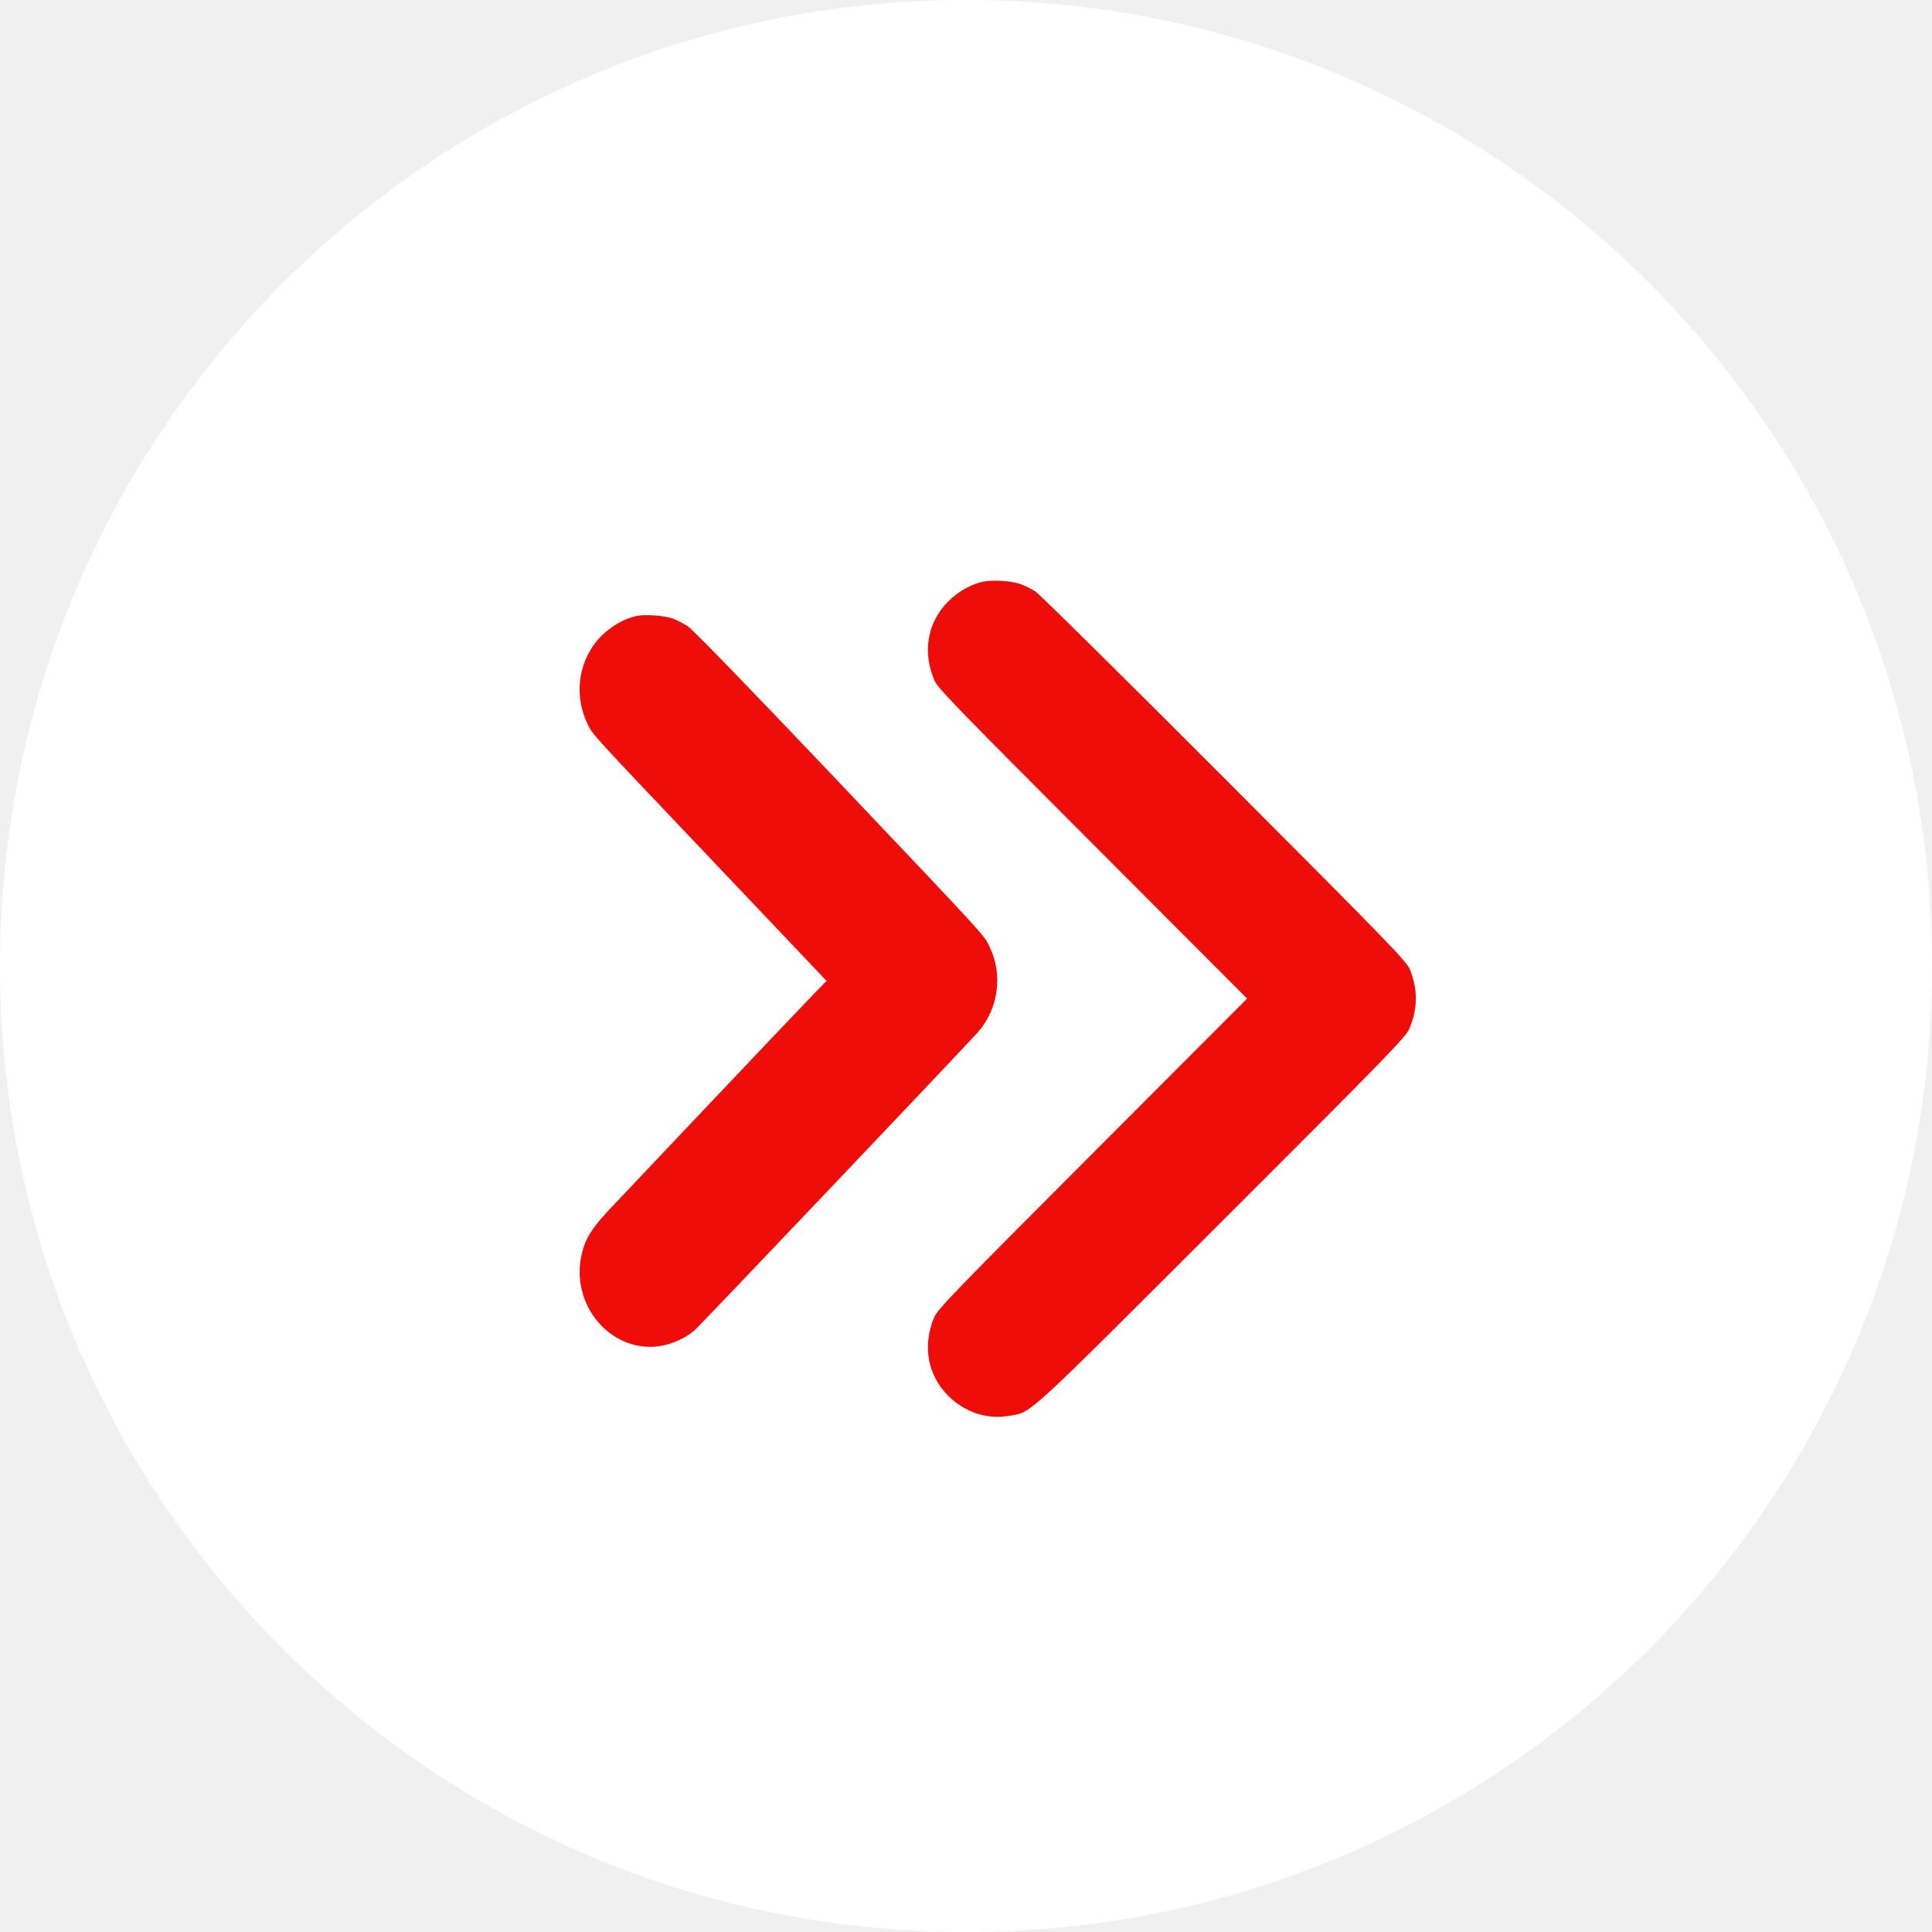
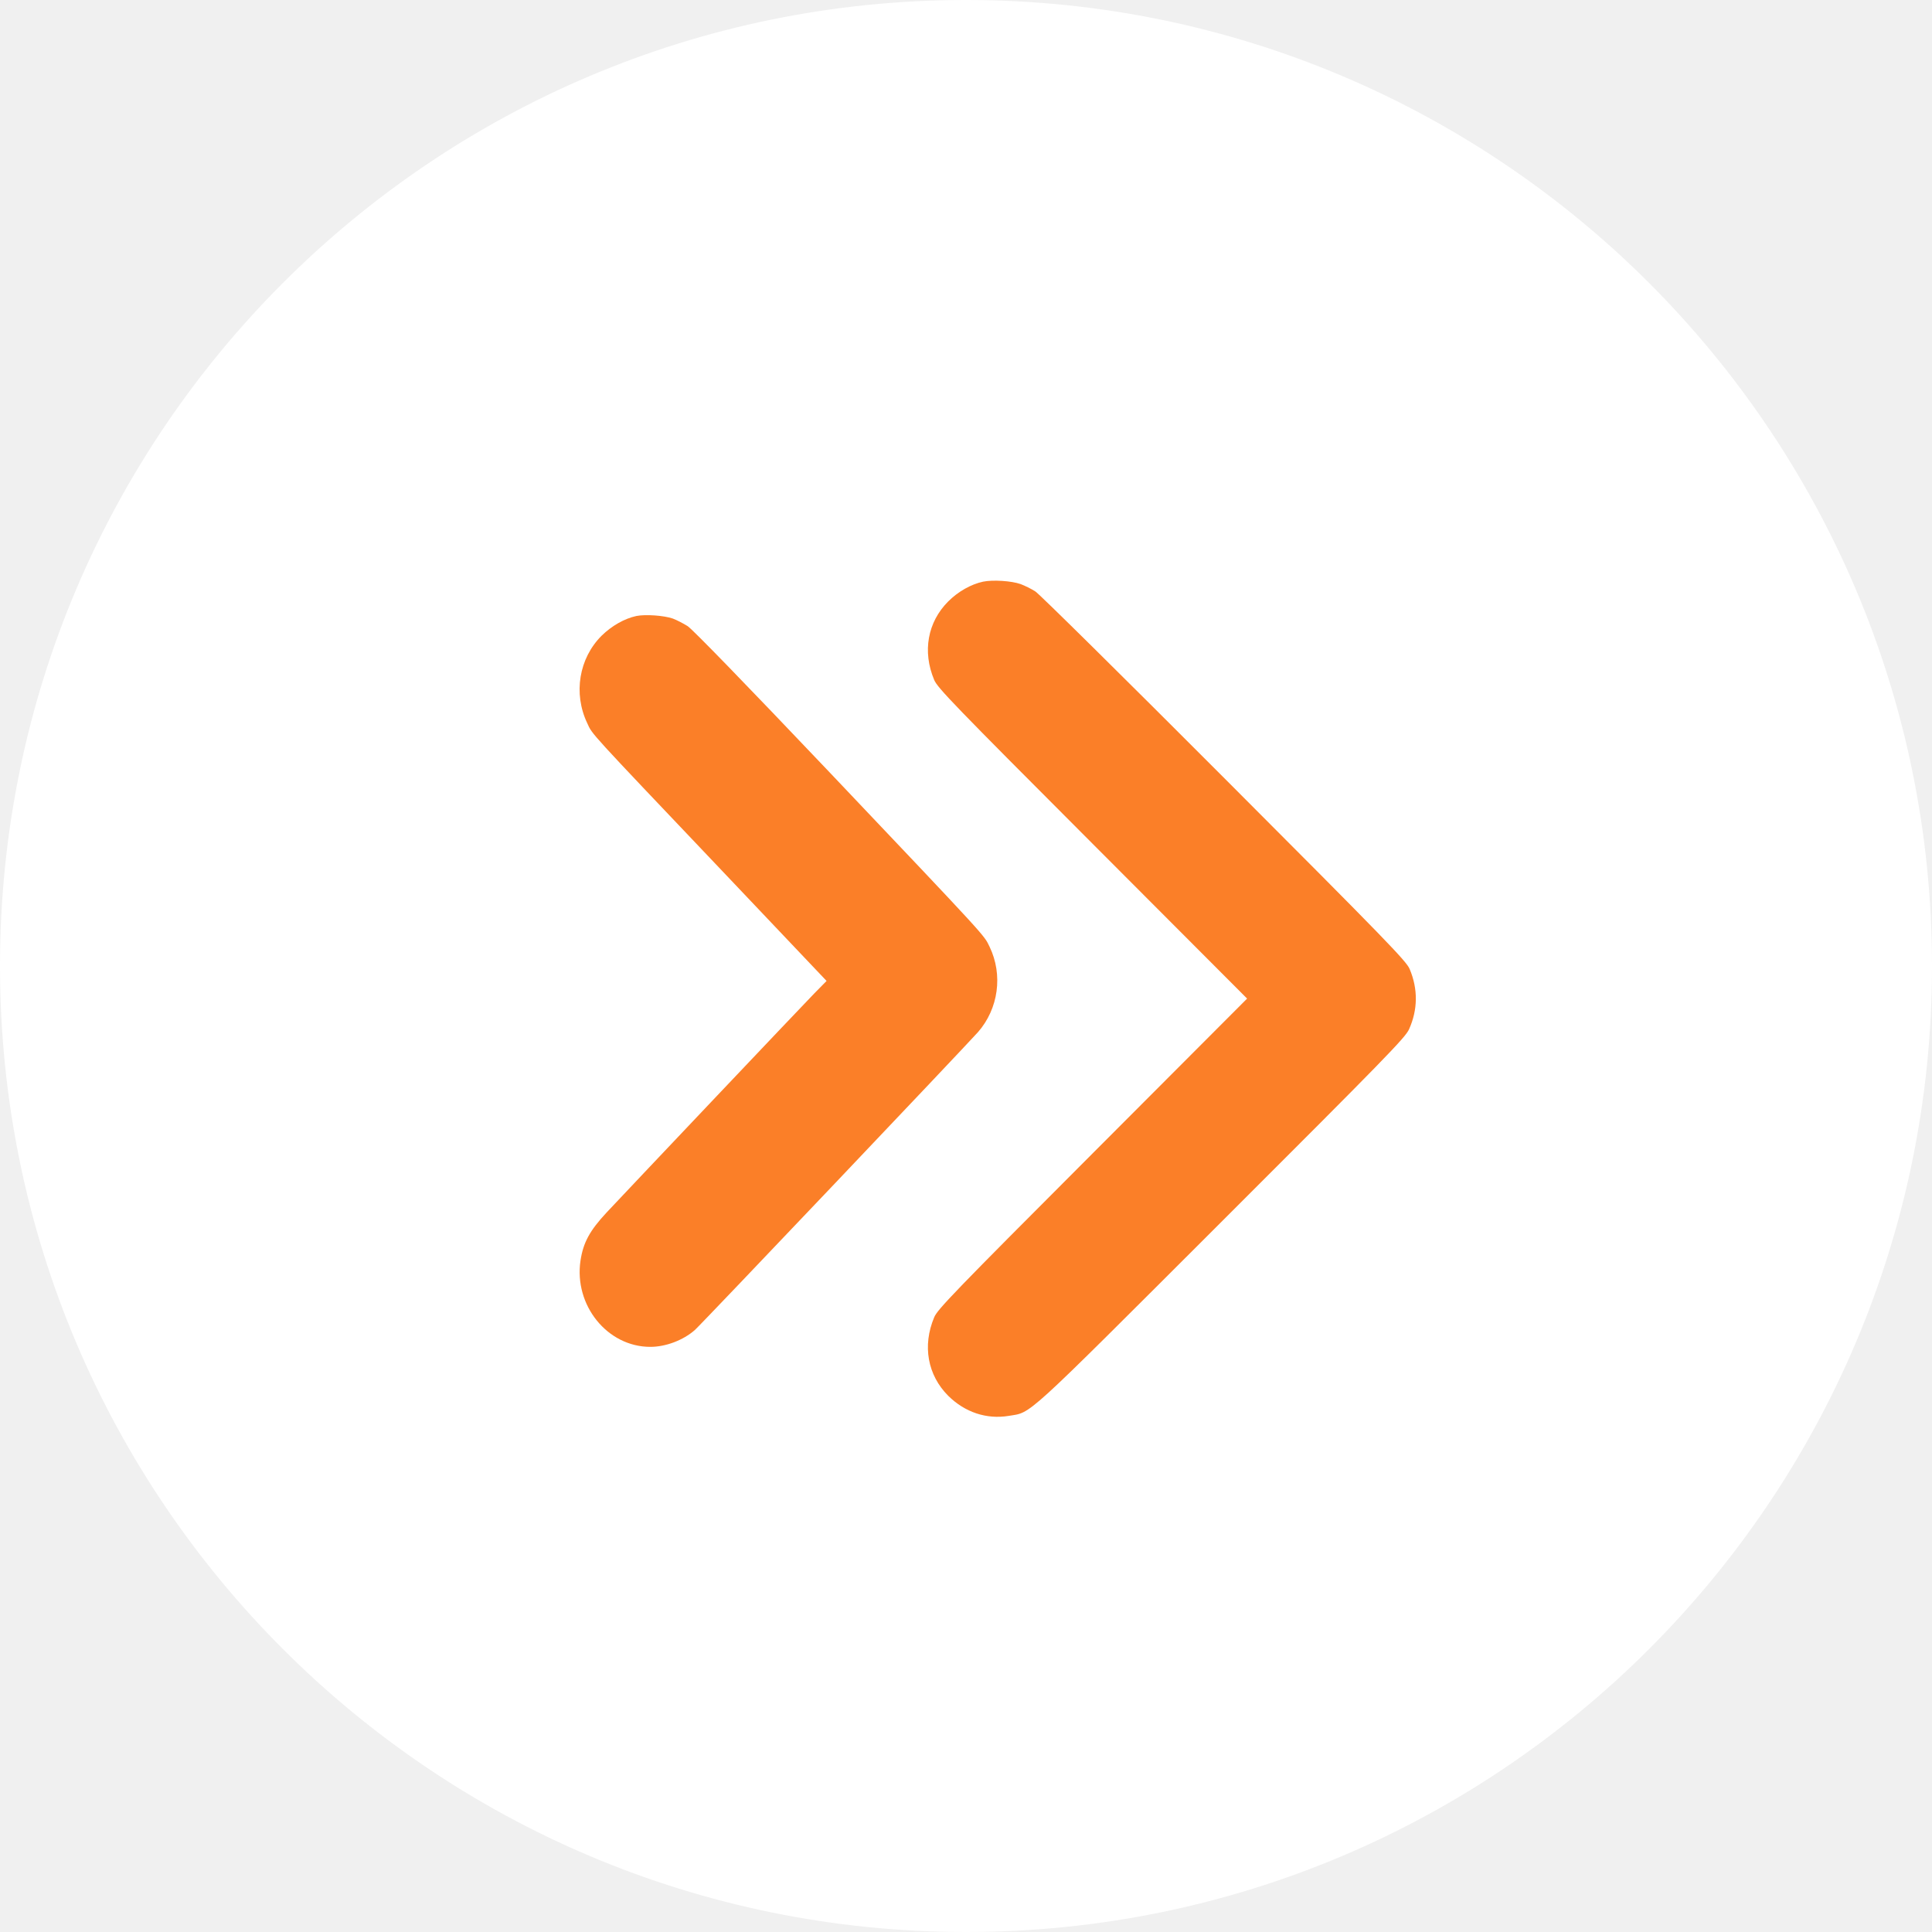
<svg xmlns="http://www.w3.org/2000/svg" width="30" height="30" viewBox="0 0 30 30" fill="none">
  <circle cx="15" cy="15" r="15" fill="white" />
-   <path d="M15.265 9.032C15.079 9.072 14.879 9.184 14.724 9.339C14.404 9.659 14.32 10.116 14.506 10.558C14.556 10.68 14.818 10.951 16.963 13.099L19.365 15.506L16.963 17.913C14.818 20.061 14.556 20.333 14.506 20.455C14.32 20.897 14.404 21.354 14.724 21.674C14.983 21.93 15.318 22.042 15.661 21.986C16.027 21.925 15.851 22.085 18.964 18.975C21.506 16.436 21.821 16.113 21.879 15.984C22.016 15.681 22.021 15.359 21.889 15.047C21.838 14.925 21.539 14.615 19.012 12.084C17.461 10.53 16.141 9.225 16.077 9.184C16.014 9.143 15.91 9.093 15.849 9.07C15.707 9.019 15.415 9.001 15.265 9.032Z" fill="#EE0D09" />
-   <path d="M9.882 9.565C9.697 9.605 9.499 9.717 9.341 9.872C8.991 10.222 8.899 10.766 9.118 11.228C9.202 11.411 9.113 11.312 11.187 13.495L12.835 15.232L12.645 15.425C12.447 15.628 9.808 18.413 9.417 18.83C9.158 19.109 9.057 19.292 9.014 19.574C8.91 20.267 9.43 20.914 10.098 20.914C10.336 20.914 10.606 20.813 10.789 20.653C10.882 20.572 14.98 16.258 15.186 16.027C15.504 15.664 15.577 15.138 15.366 14.701C15.277 14.516 15.361 14.605 12.881 11.992C11.581 10.624 10.755 9.773 10.677 9.722C10.608 9.679 10.504 9.626 10.448 9.605C10.309 9.557 10.024 9.537 9.882 9.565Z" fill="#EE0D09" />
+   <path d="M15.265 9.032C15.079 9.072 14.879 9.184 14.724 9.339C14.404 9.659 14.32 10.116 14.506 10.558C14.556 10.68 14.818 10.951 16.963 13.099L19.365 15.506L16.963 17.913C14.818 20.061 14.556 20.333 14.506 20.455C14.32 20.897 14.404 21.354 14.724 21.674C14.983 21.93 15.318 22.042 15.661 21.986C16.027 21.925 15.851 22.085 18.964 18.975C21.506 16.436 21.821 16.113 21.879 15.984C22.016 15.681 22.021 15.359 21.889 15.047C21.838 14.925 21.539 14.615 19.012 12.084C17.461 10.53 16.141 9.225 16.077 9.184C16.014 9.143 15.91 9.093 15.849 9.07C15.707 9.019 15.415 9.001 15.265 9.032Z" fill="#FB7F28" />
+   <path d="M9.882 9.565C9.697 9.605 9.499 9.717 9.341 9.872C8.991 10.222 8.899 10.766 9.118 11.228C9.202 11.411 9.113 11.312 11.187 13.495L12.835 15.232L12.645 15.425C12.447 15.628 9.808 18.413 9.417 18.83C9.158 19.109 9.057 19.292 9.014 19.574C8.91 20.267 9.43 20.914 10.098 20.914C10.336 20.914 10.606 20.813 10.789 20.653C10.882 20.572 14.98 16.258 15.186 16.027C15.504 15.664 15.577 15.138 15.366 14.701C15.277 14.516 15.361 14.605 12.881 11.992C11.581 10.624 10.755 9.773 10.677 9.722C10.608 9.679 10.504 9.626 10.448 9.605C10.309 9.557 10.024 9.537 9.882 9.565Z" fill="#FB7F28" />
</svg>
